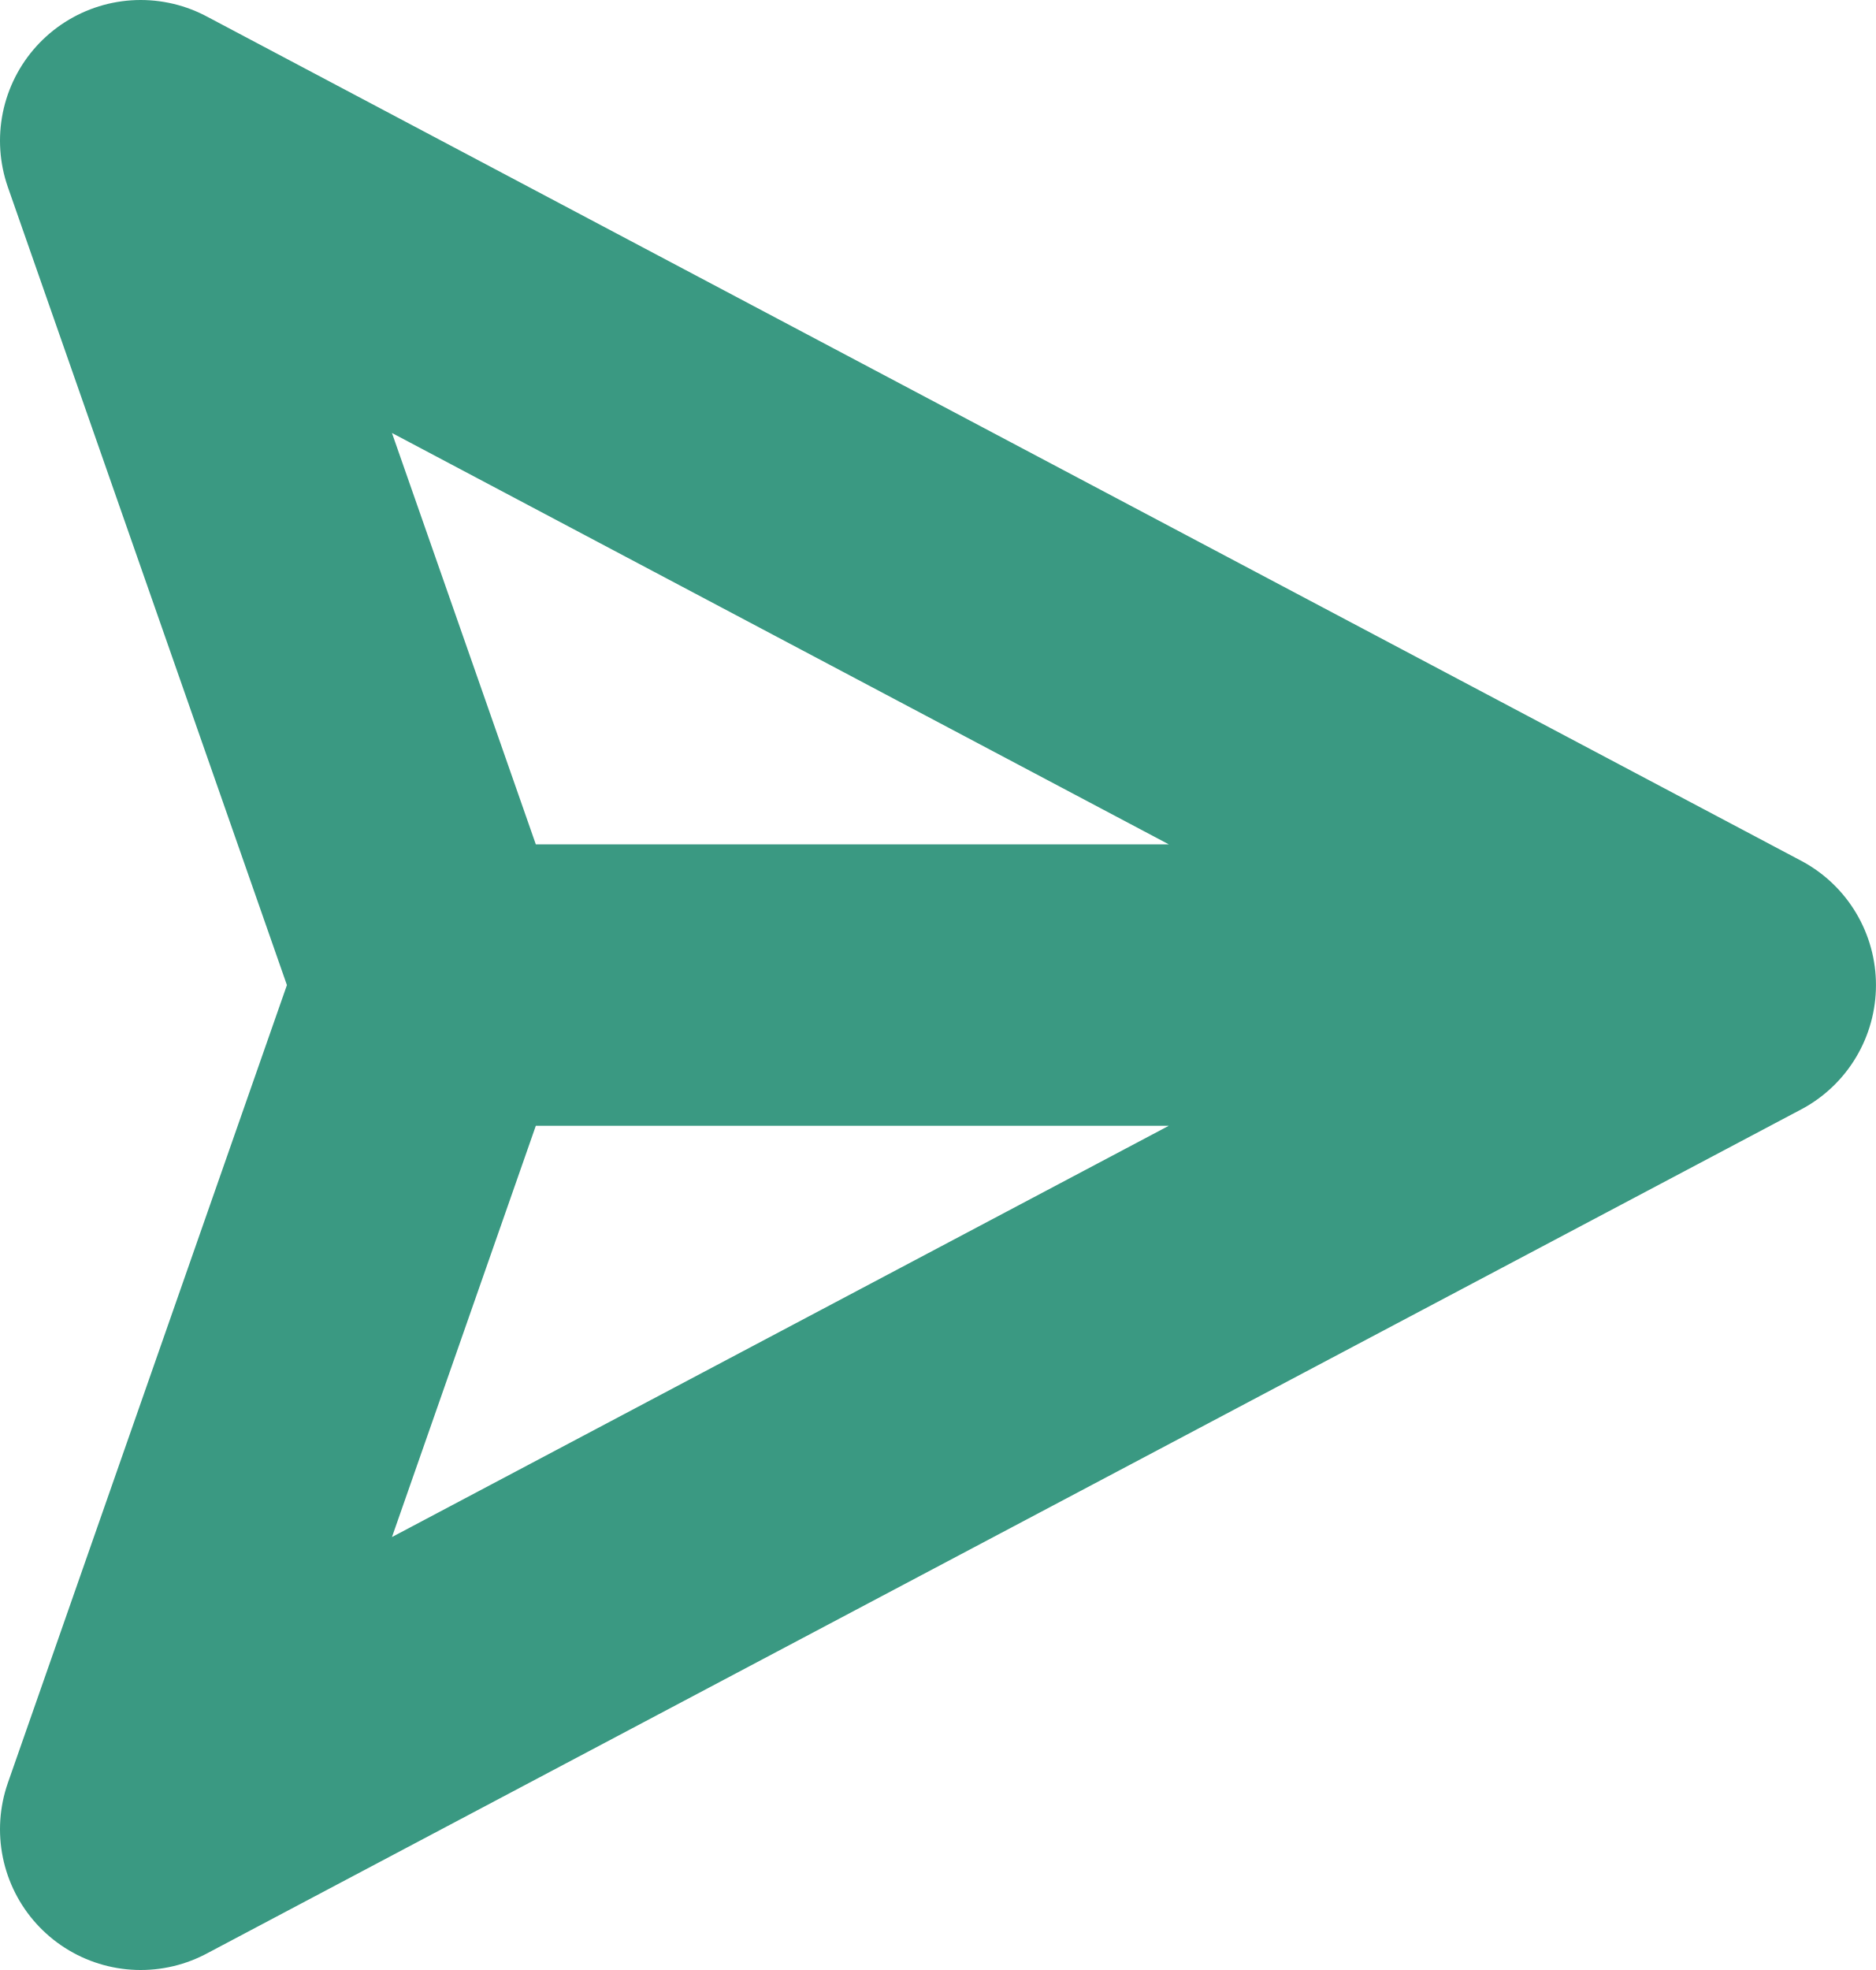
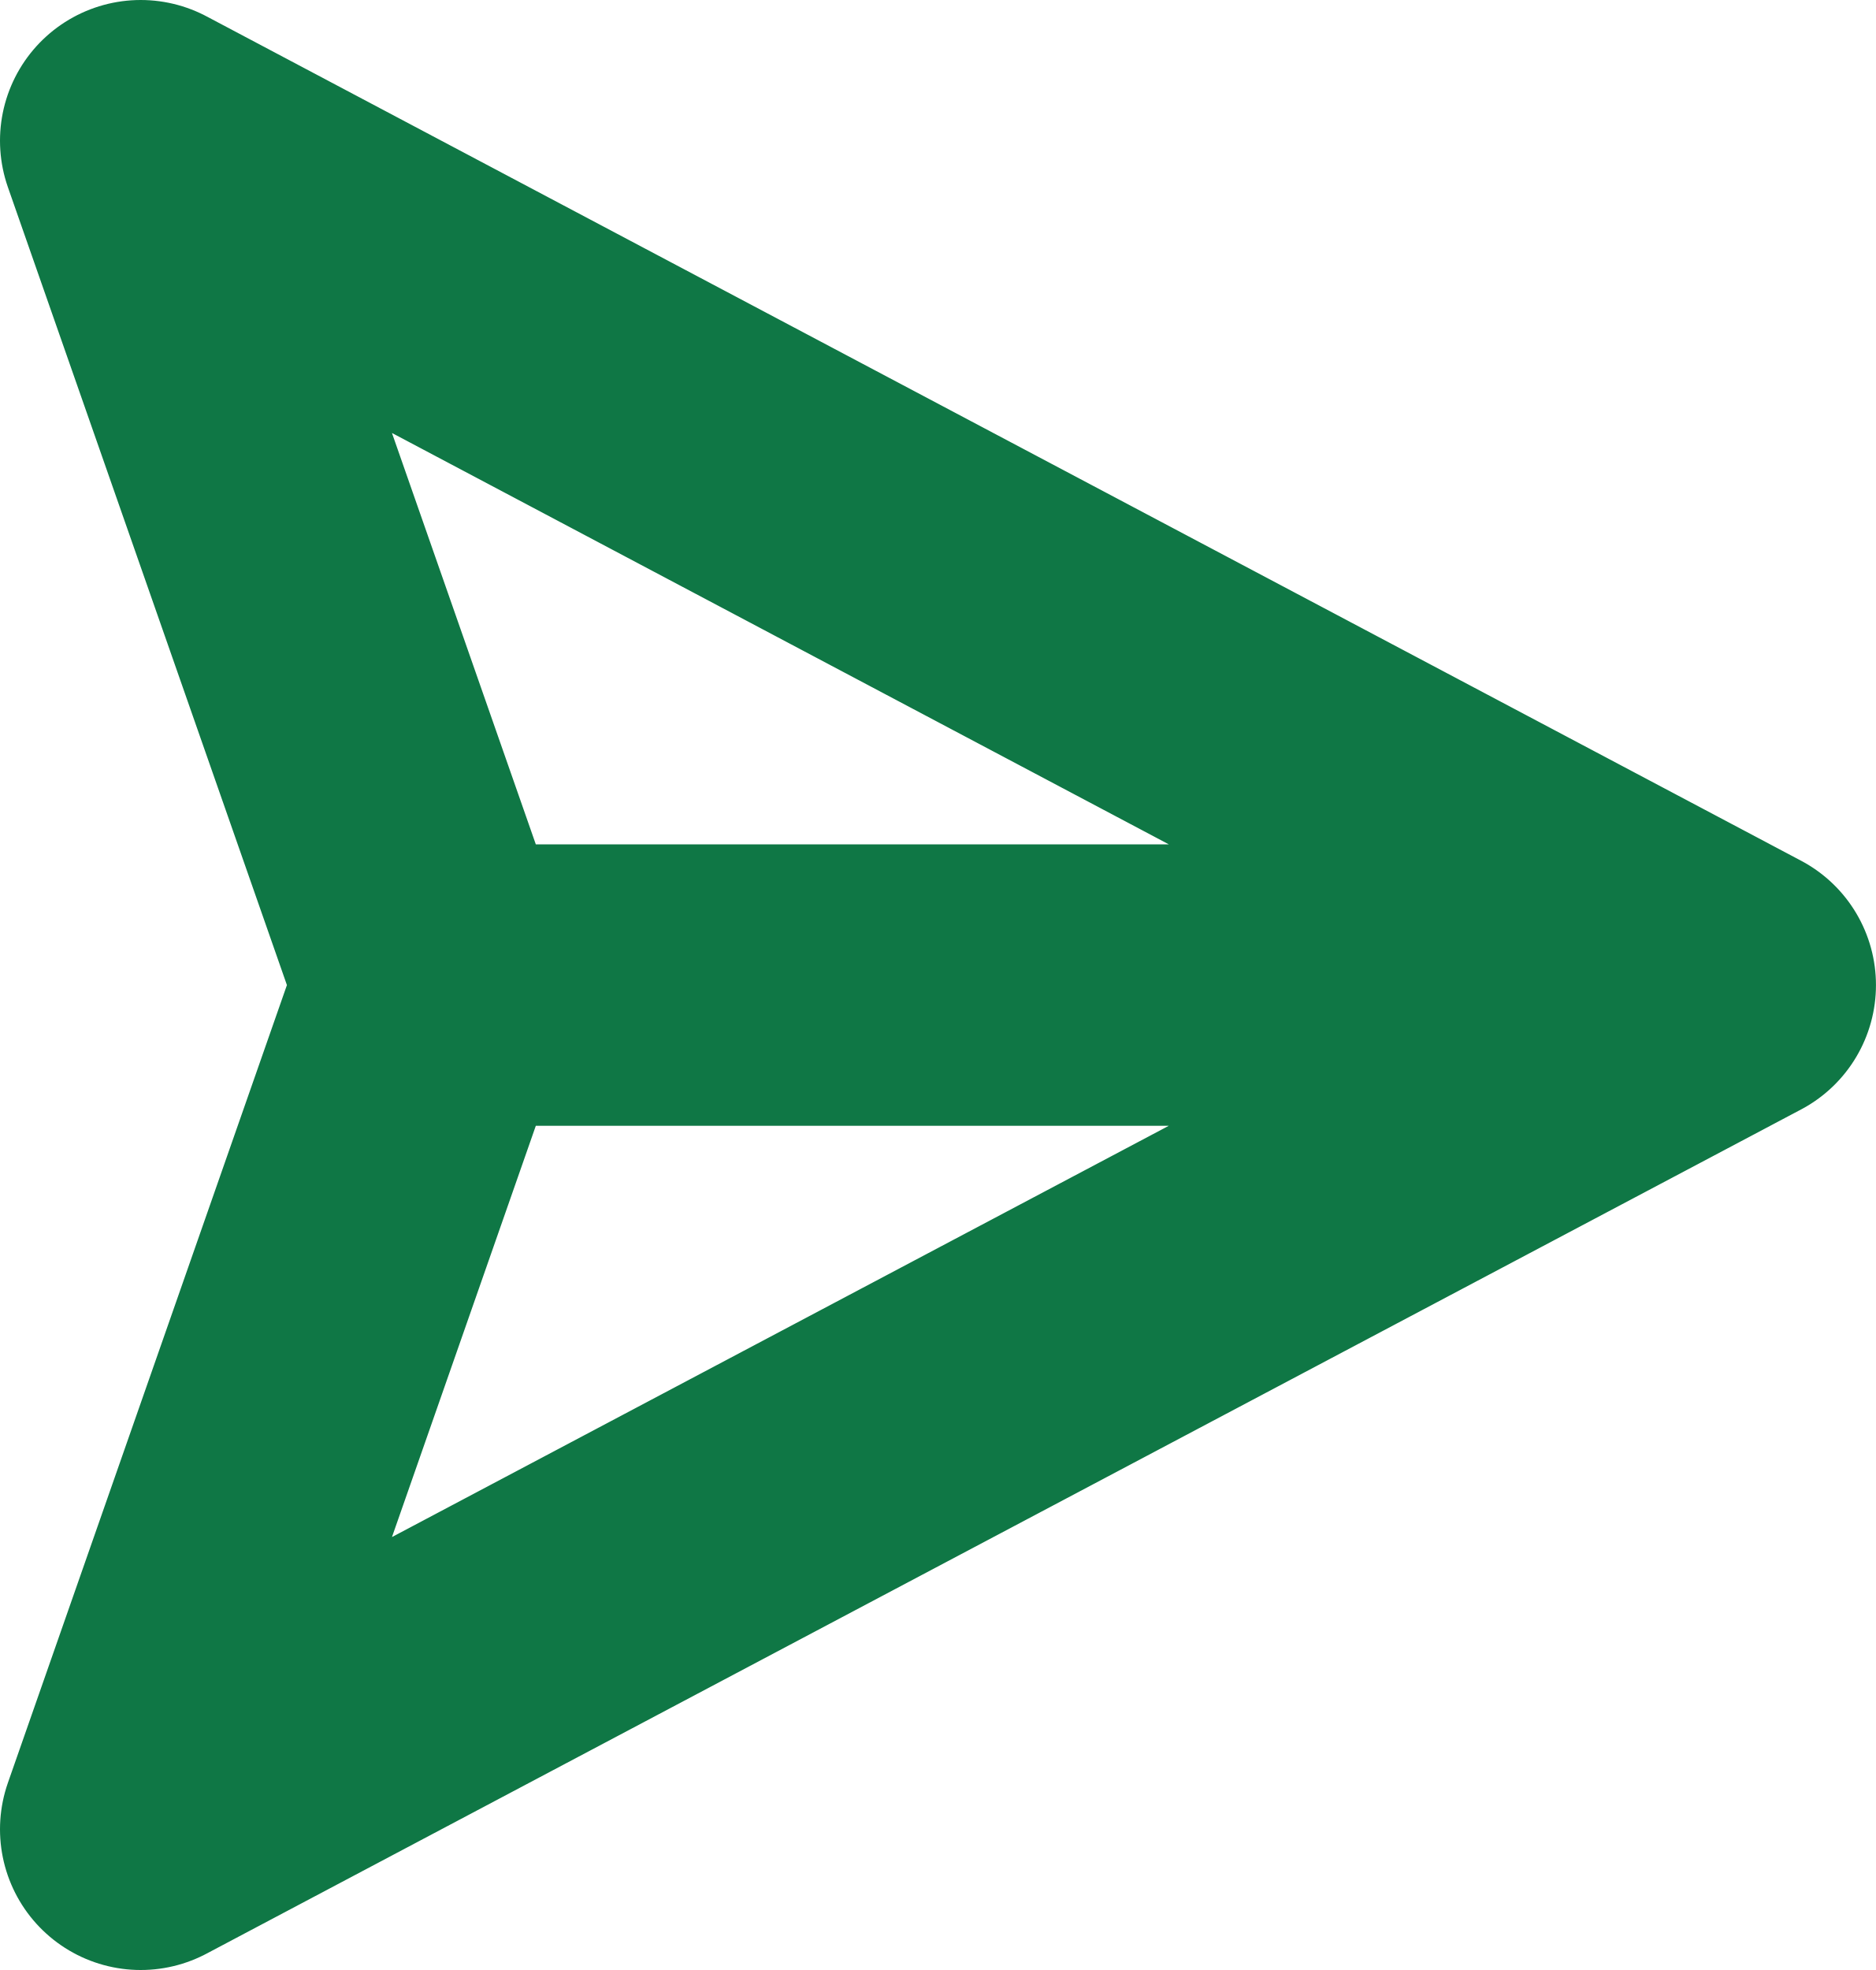
<svg xmlns="http://www.w3.org/2000/svg" width="20" height="21" viewBox="0 0 20 21" fill="none">
-   <path d="M18.5 10.501H4.648M18.5 10.501L1.5 19.5L4.648 10.501M18.5 10.501L1.5 1.5L4.648 10.501" stroke="#3A9982" stroke-width="3" stroke-linecap="round" stroke-linejoin="round" />
+   <path d="M18.5 10.501H4.648M18.5 10.501L1.5 19.5L4.648 10.501M18.5 10.501L1.5 1.5L4.648 10.501" stroke="#0F7745" stroke-width="3" stroke-linecap="round" stroke-linejoin="round" />
</svg>
